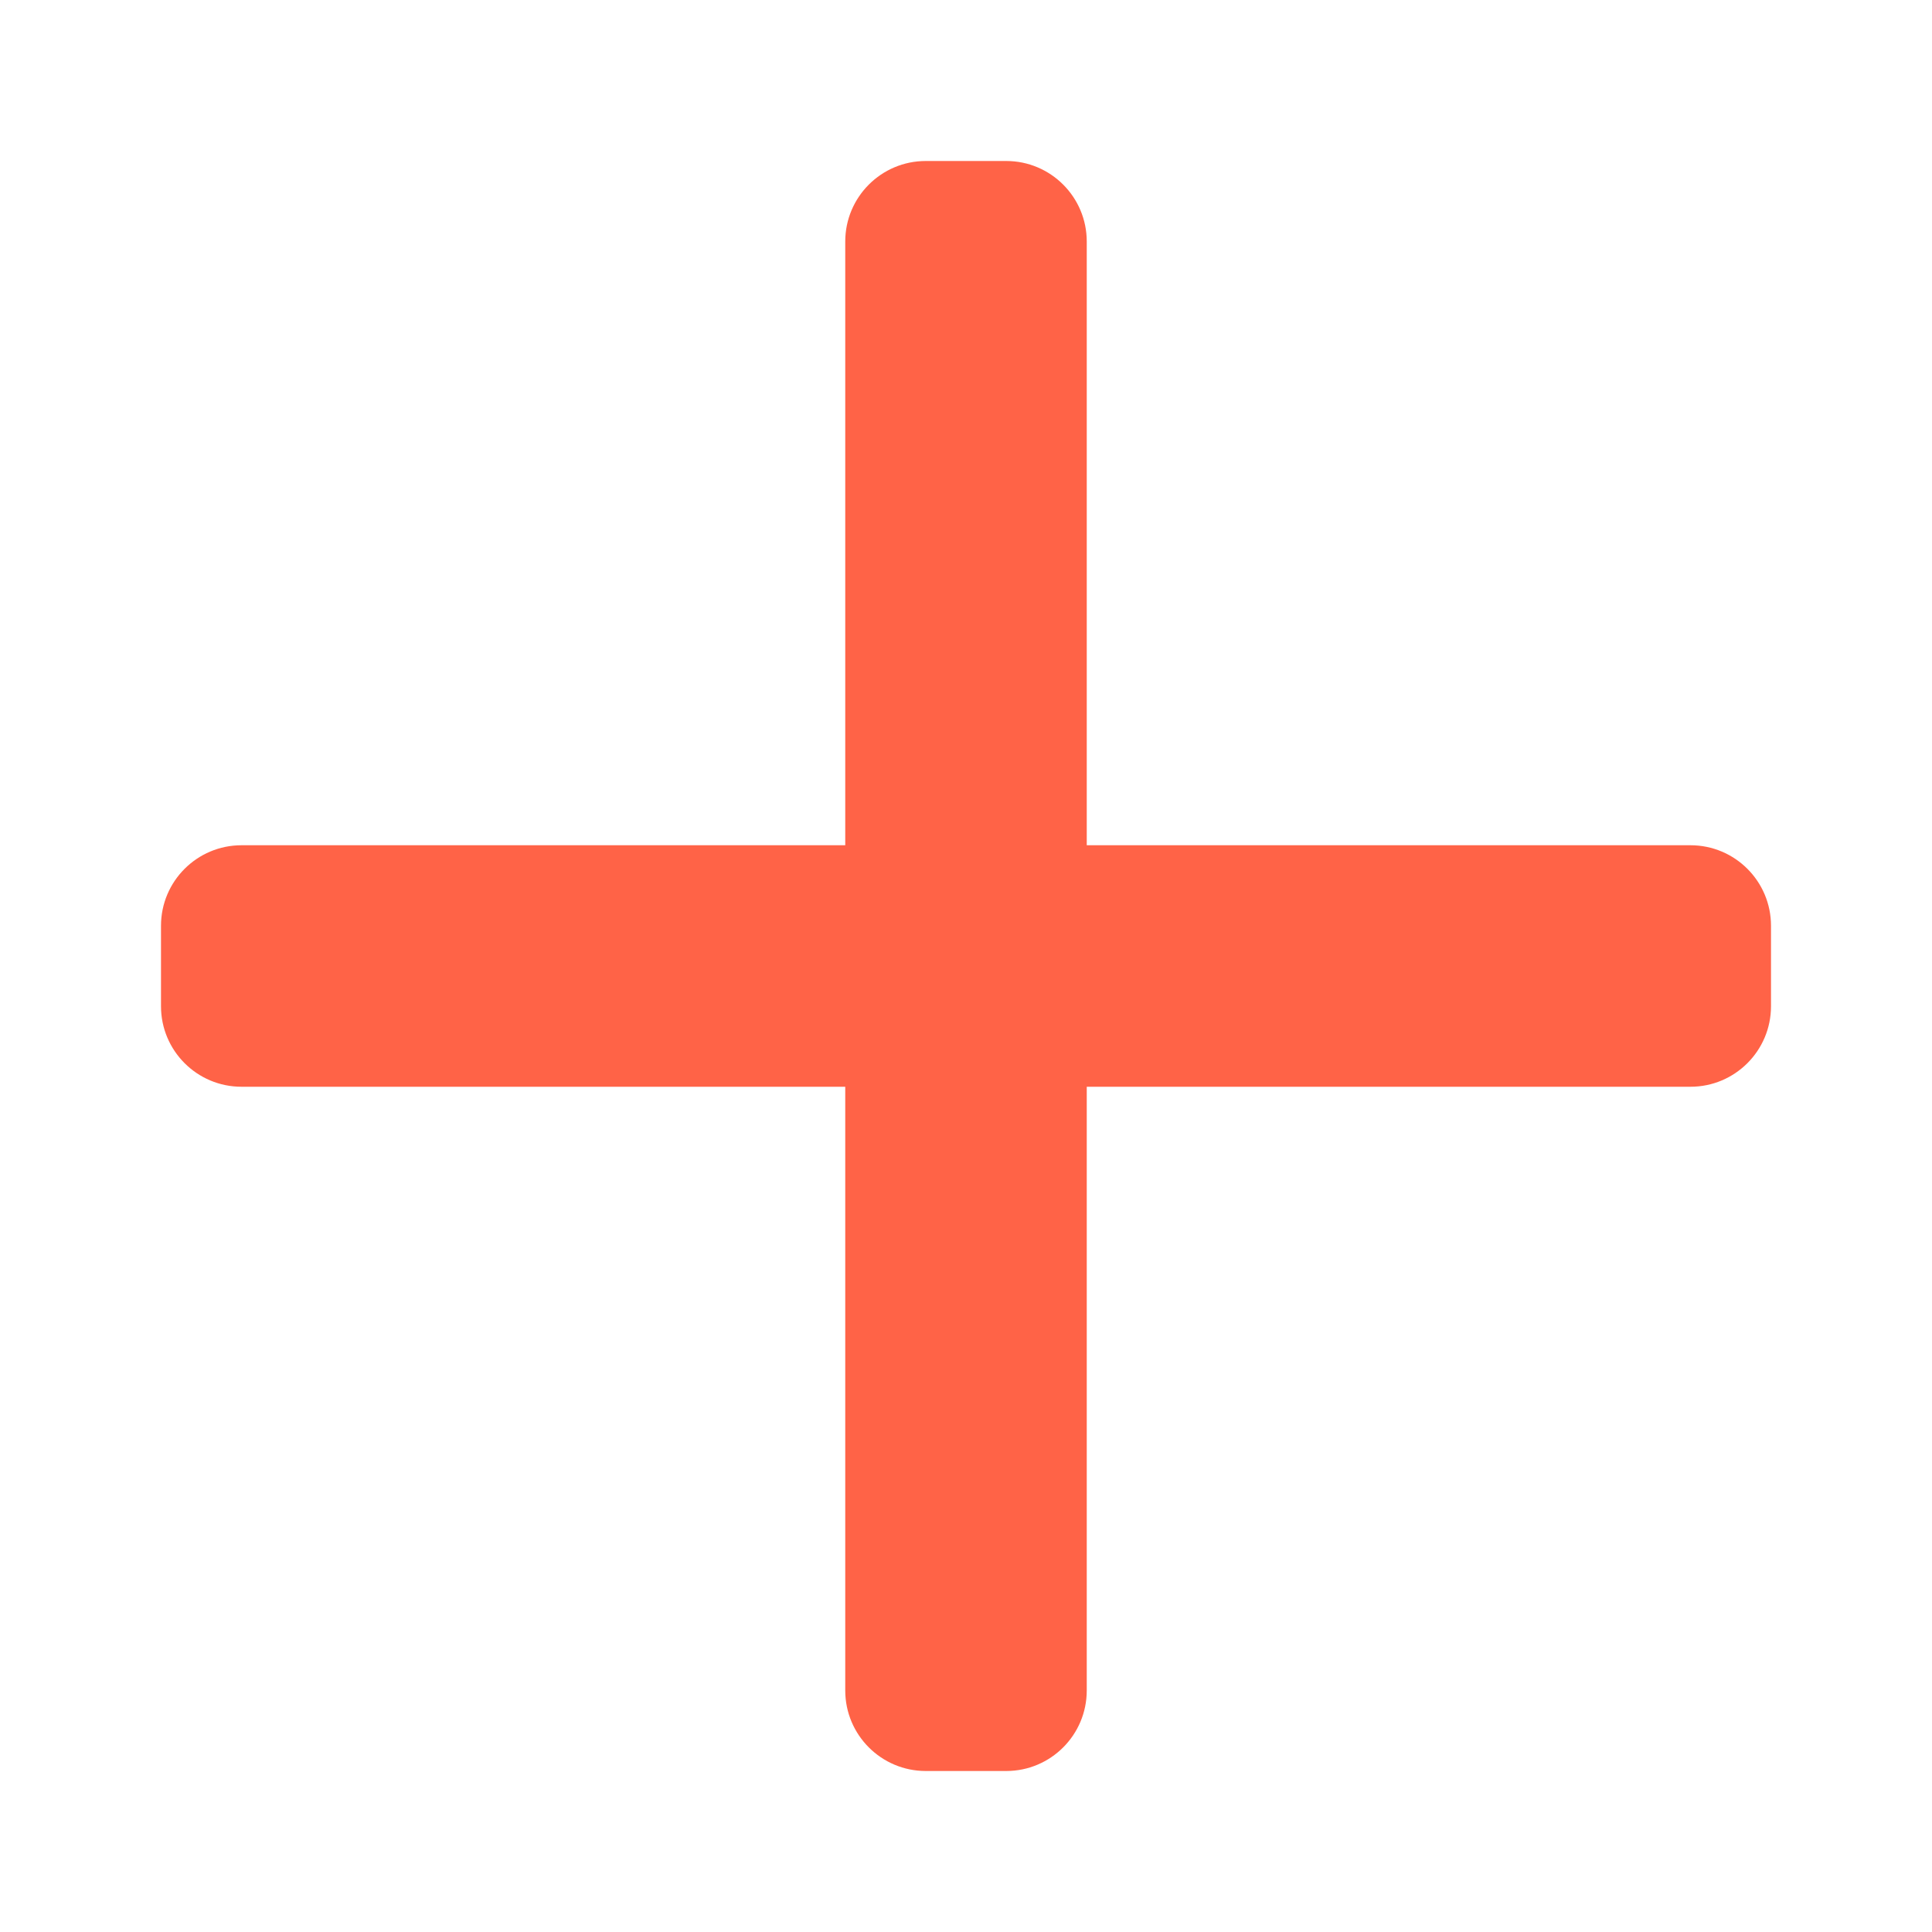
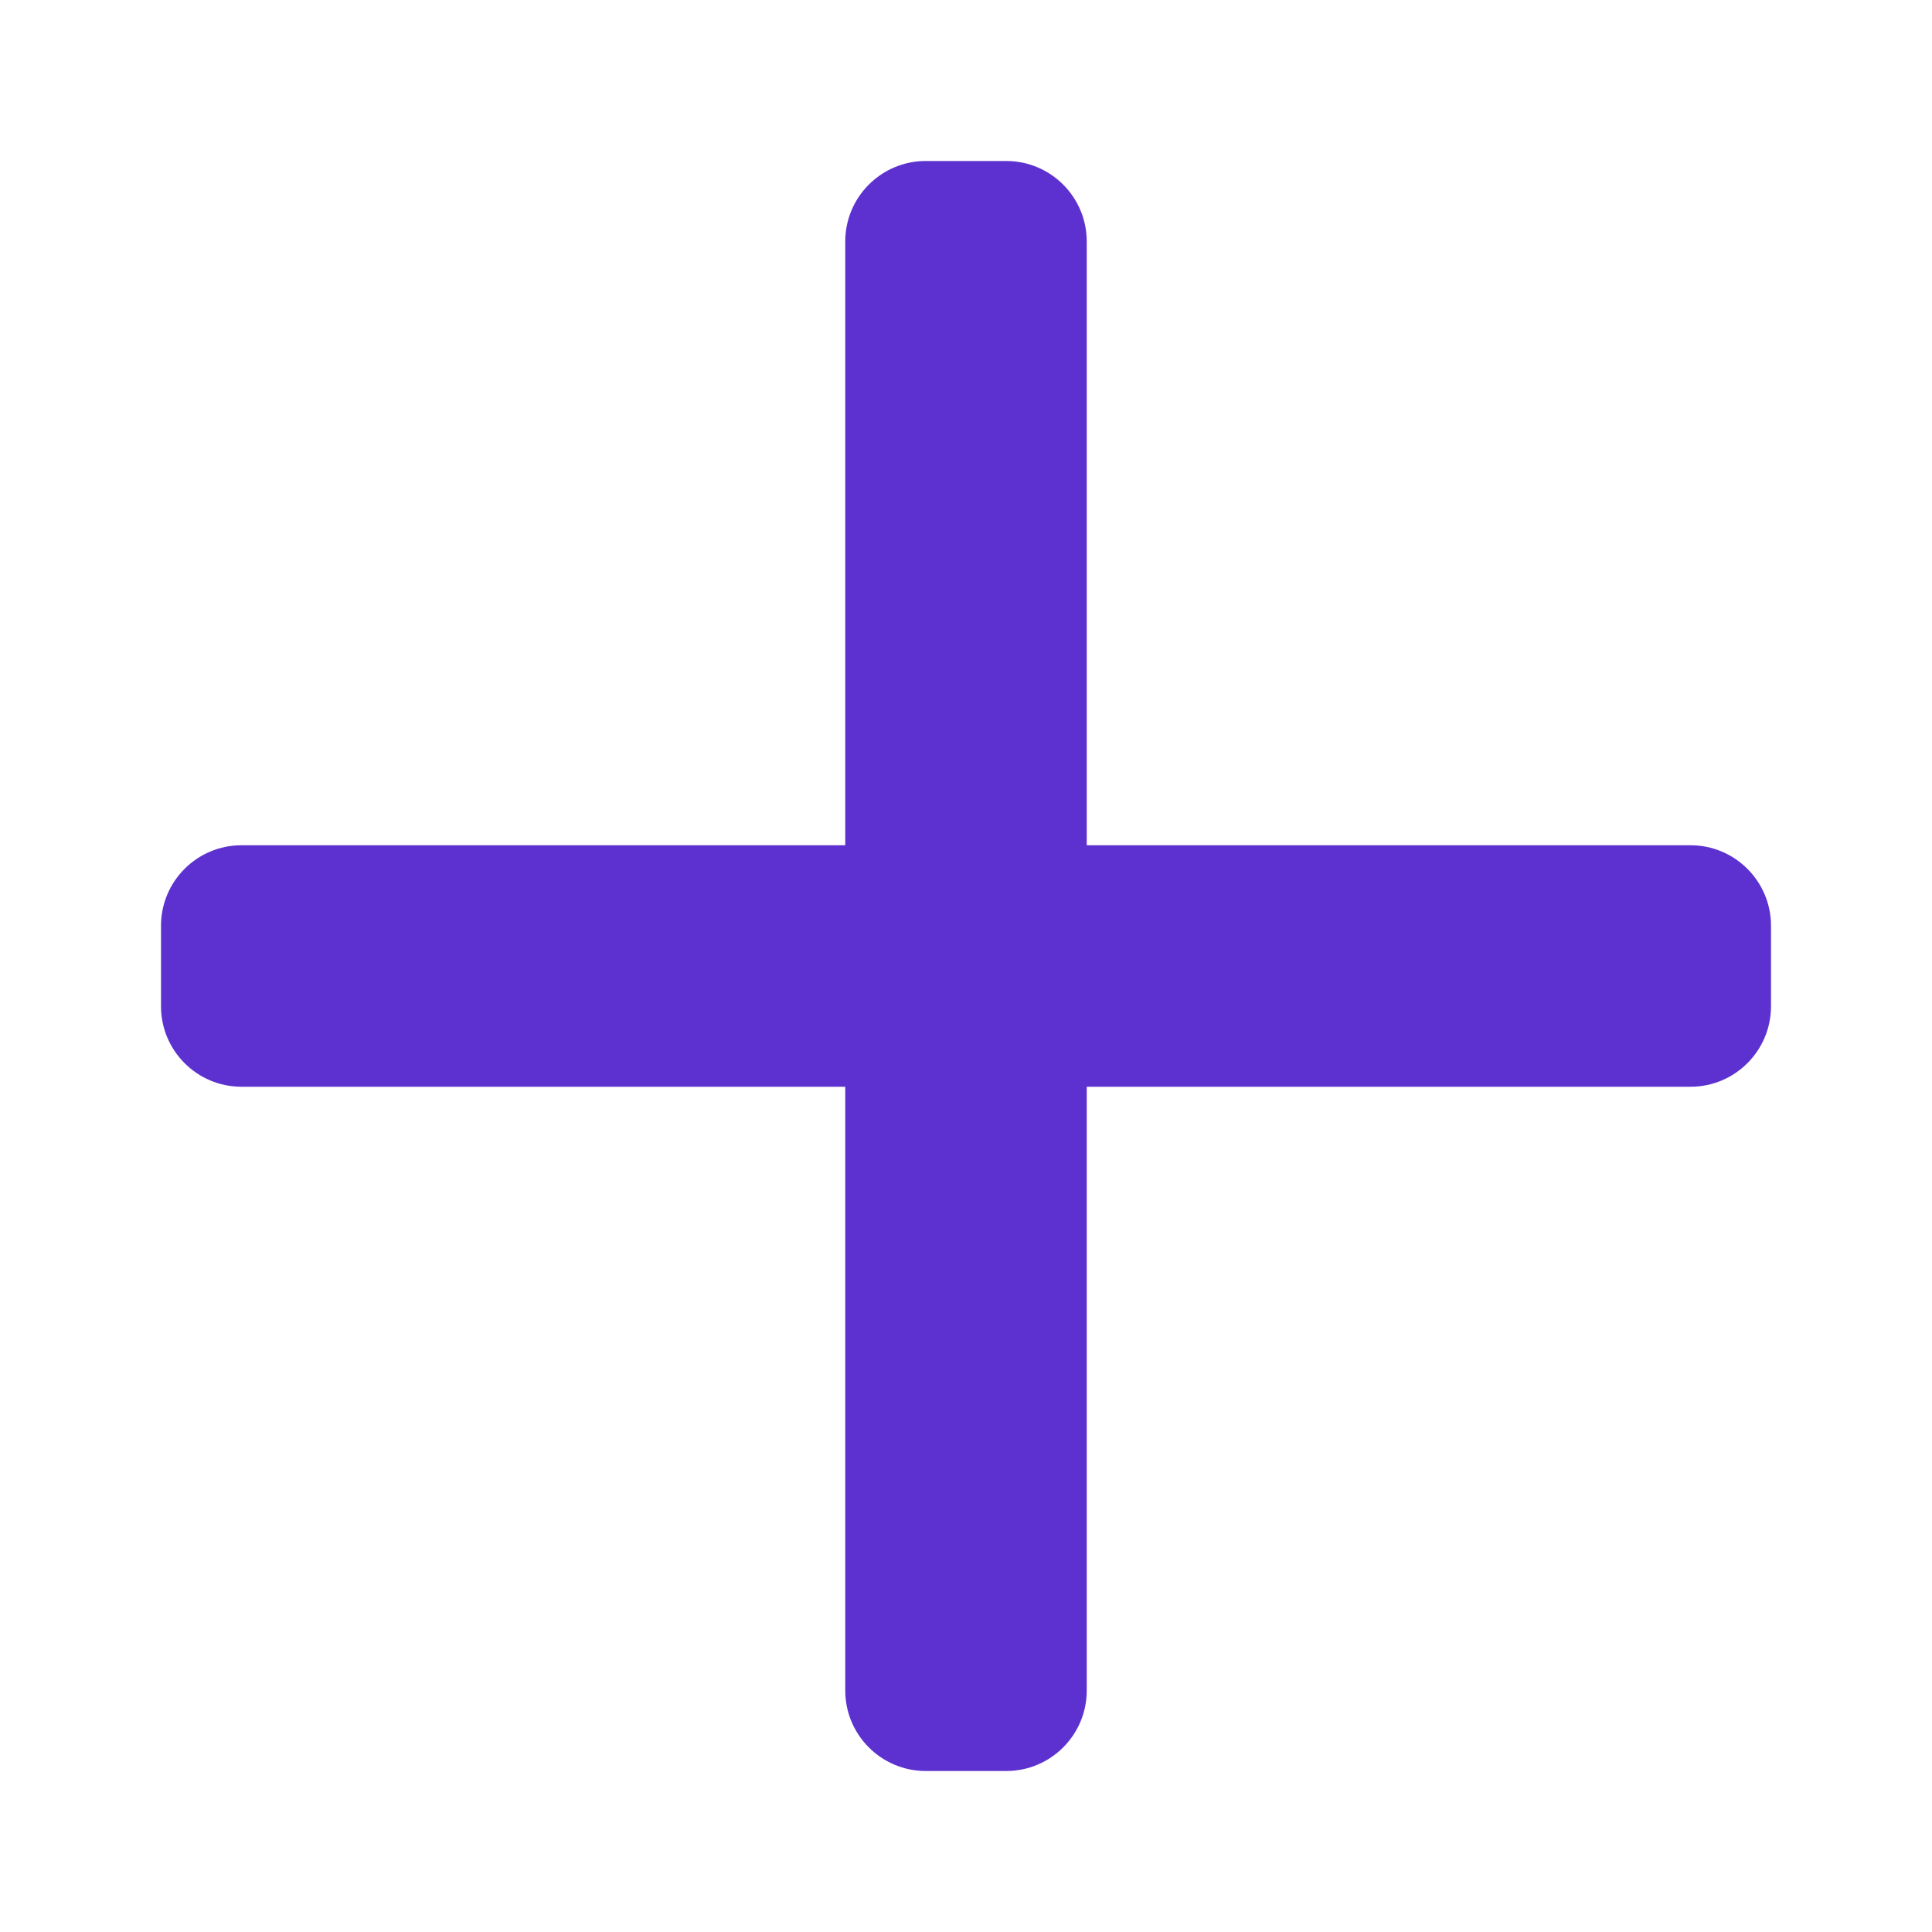
<svg xmlns="http://www.w3.org/2000/svg" width="800px" height="800px" viewBox="0 0 24 24" fill="none">
-   <path d="M13.5 3C13.5 2.448 13.052 2 12.5 2H11.5C10.948 2 10.5 2.448 10.5 3V10.5H3C2.448 10.5 2 10.948 2 11.5V12.5C2 13.052 2.448 13.5 3 13.5H10.5V21C10.5 21.552 10.948 22 11.5 22H12.5C13.052 22 13.5 21.552 13.5 21V13.5H21C21.552 13.5 22 13.052 22 12.5V11.5C22 10.948 21.552 10.5 21 10.5H13.5V3Z" fill="tomato" />
+   <path d="M13.5 3C13.5 2.448 13.052 2 12.5 2H11.5C10.948 2 10.5 2.448 10.5 3V10.5H3C2.448 10.5 2 10.948 2 11.5V12.5C2 13.052 2.448 13.5 3 13.5H10.5V21C10.5 21.552 10.948 22 11.5 22H12.5C13.052 22 13.5 21.552 13.5 21V13.5H21C21.552 13.5 22 13.052 22 12.5V11.5C22 10.948 21.552 10.5 21 10.5H13.5V3Z" fill="#5d31cf" />
</svg>
